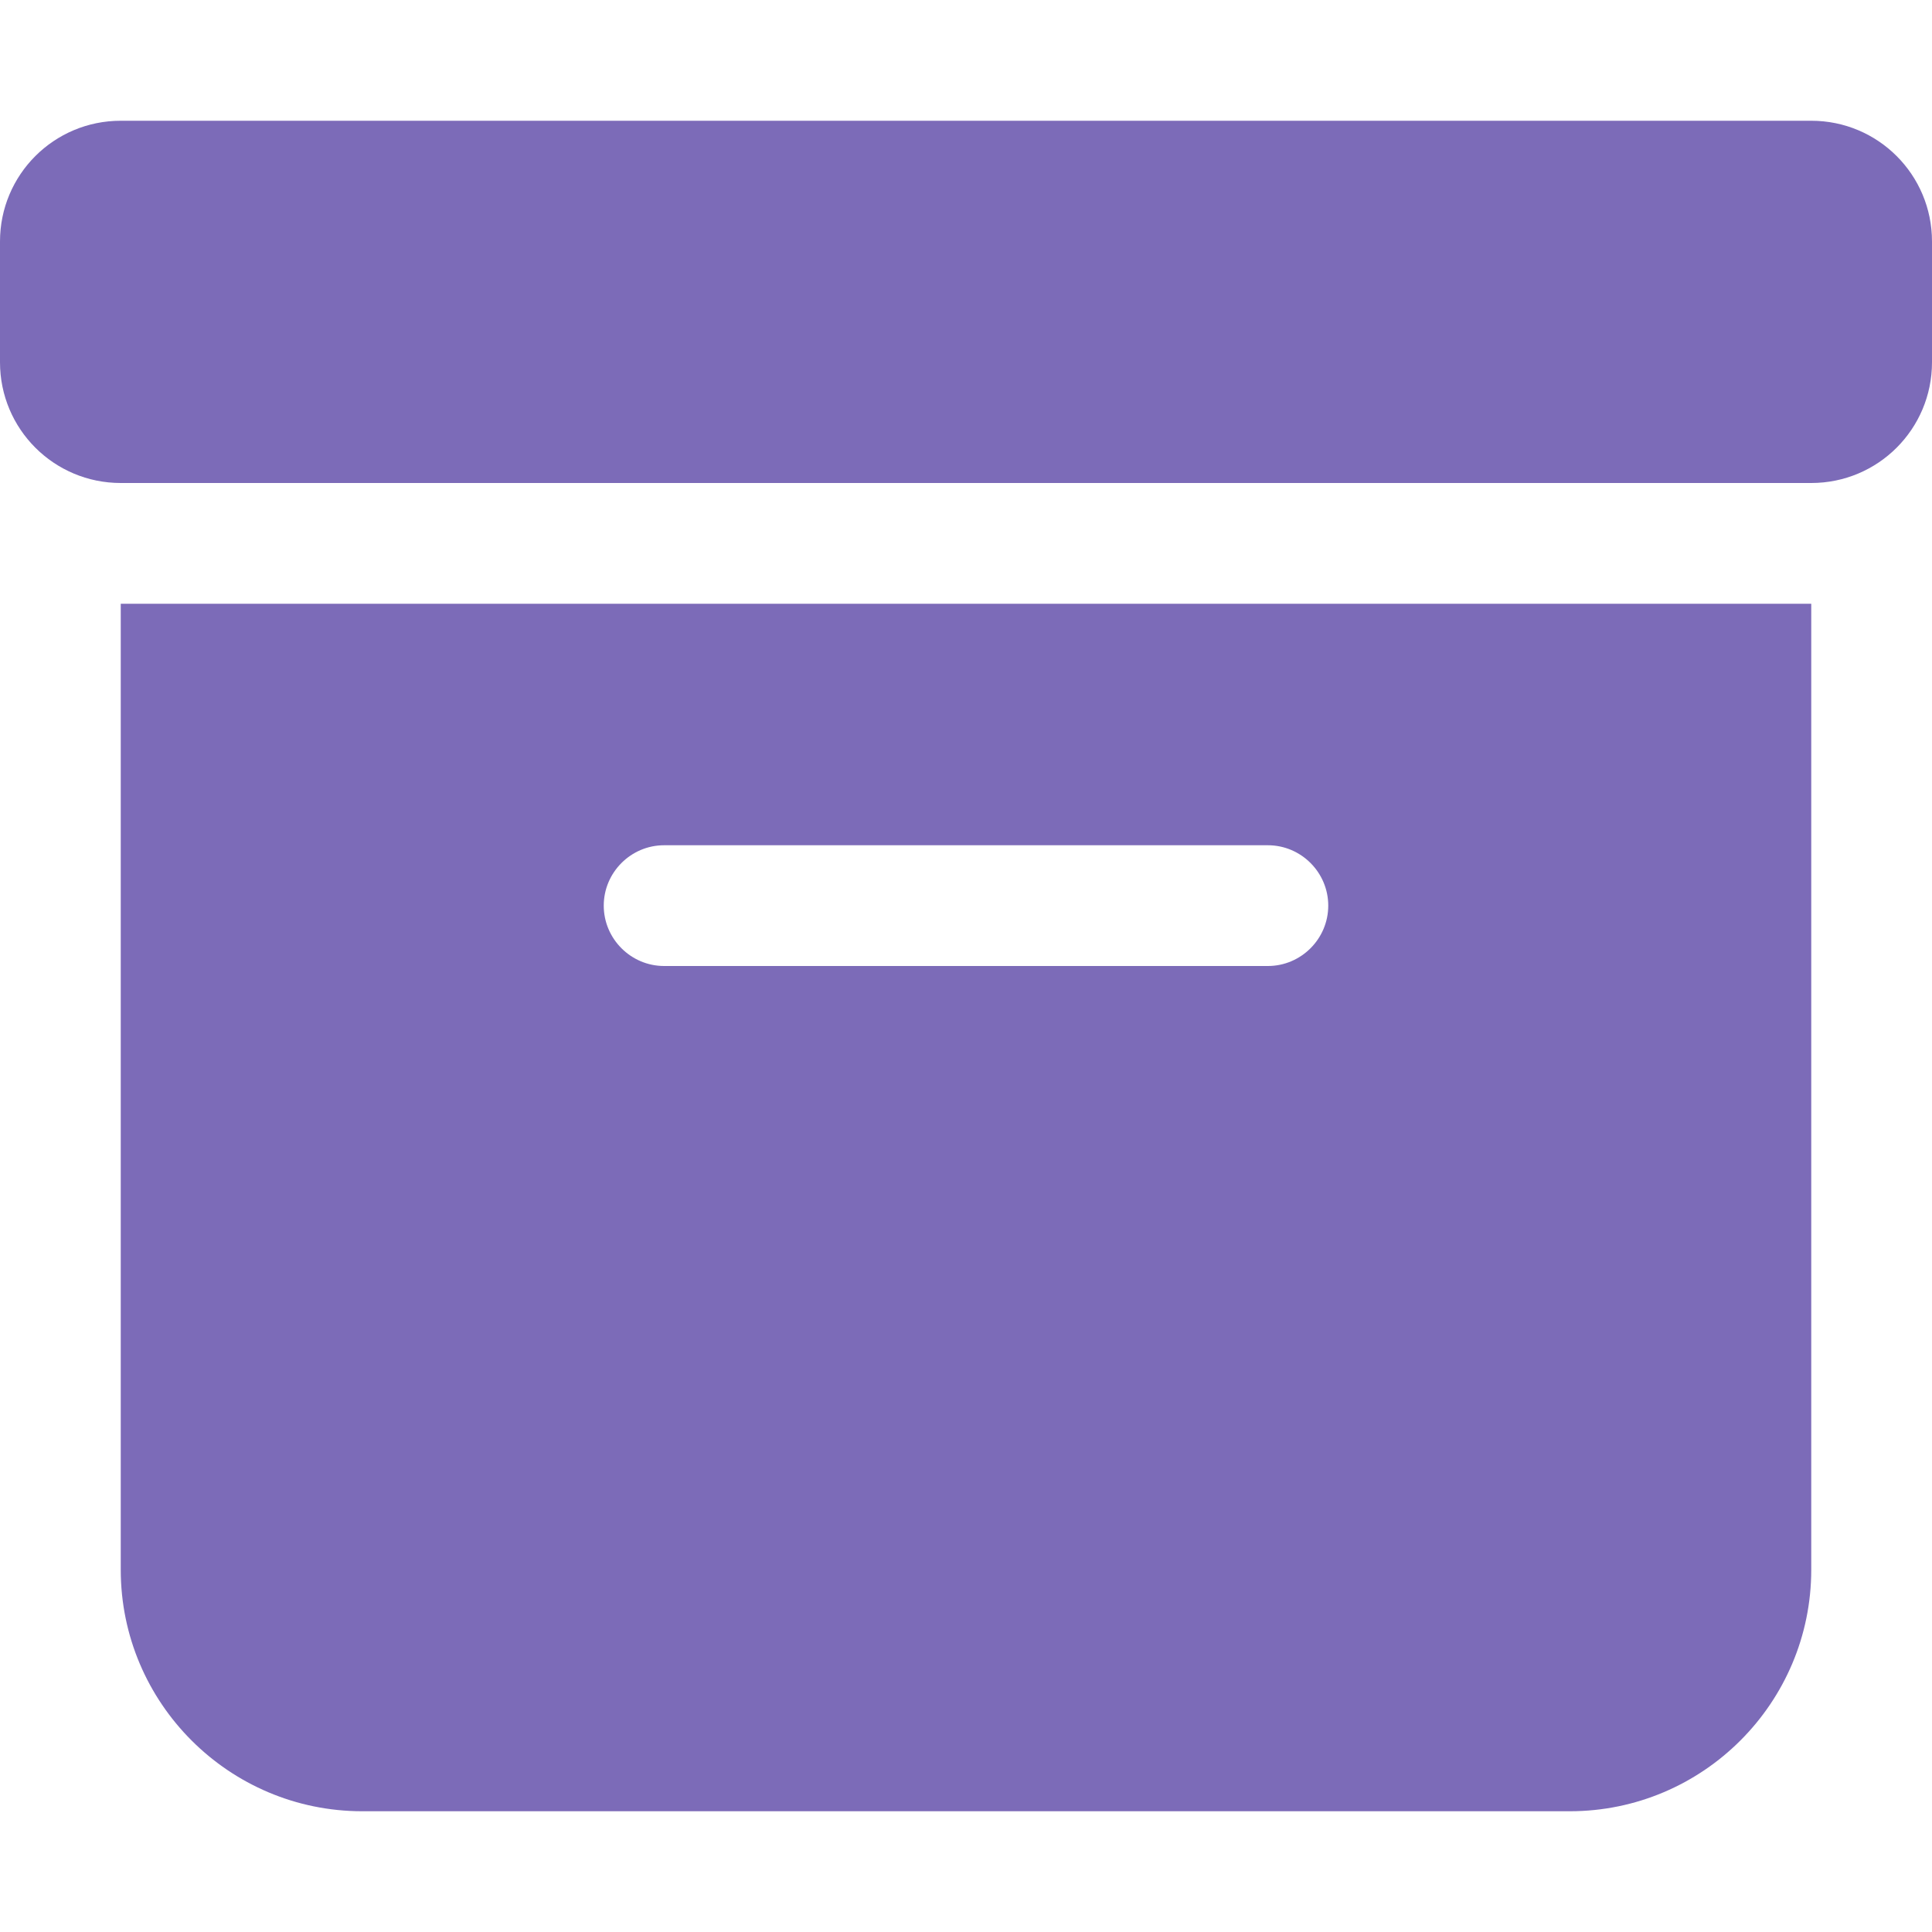
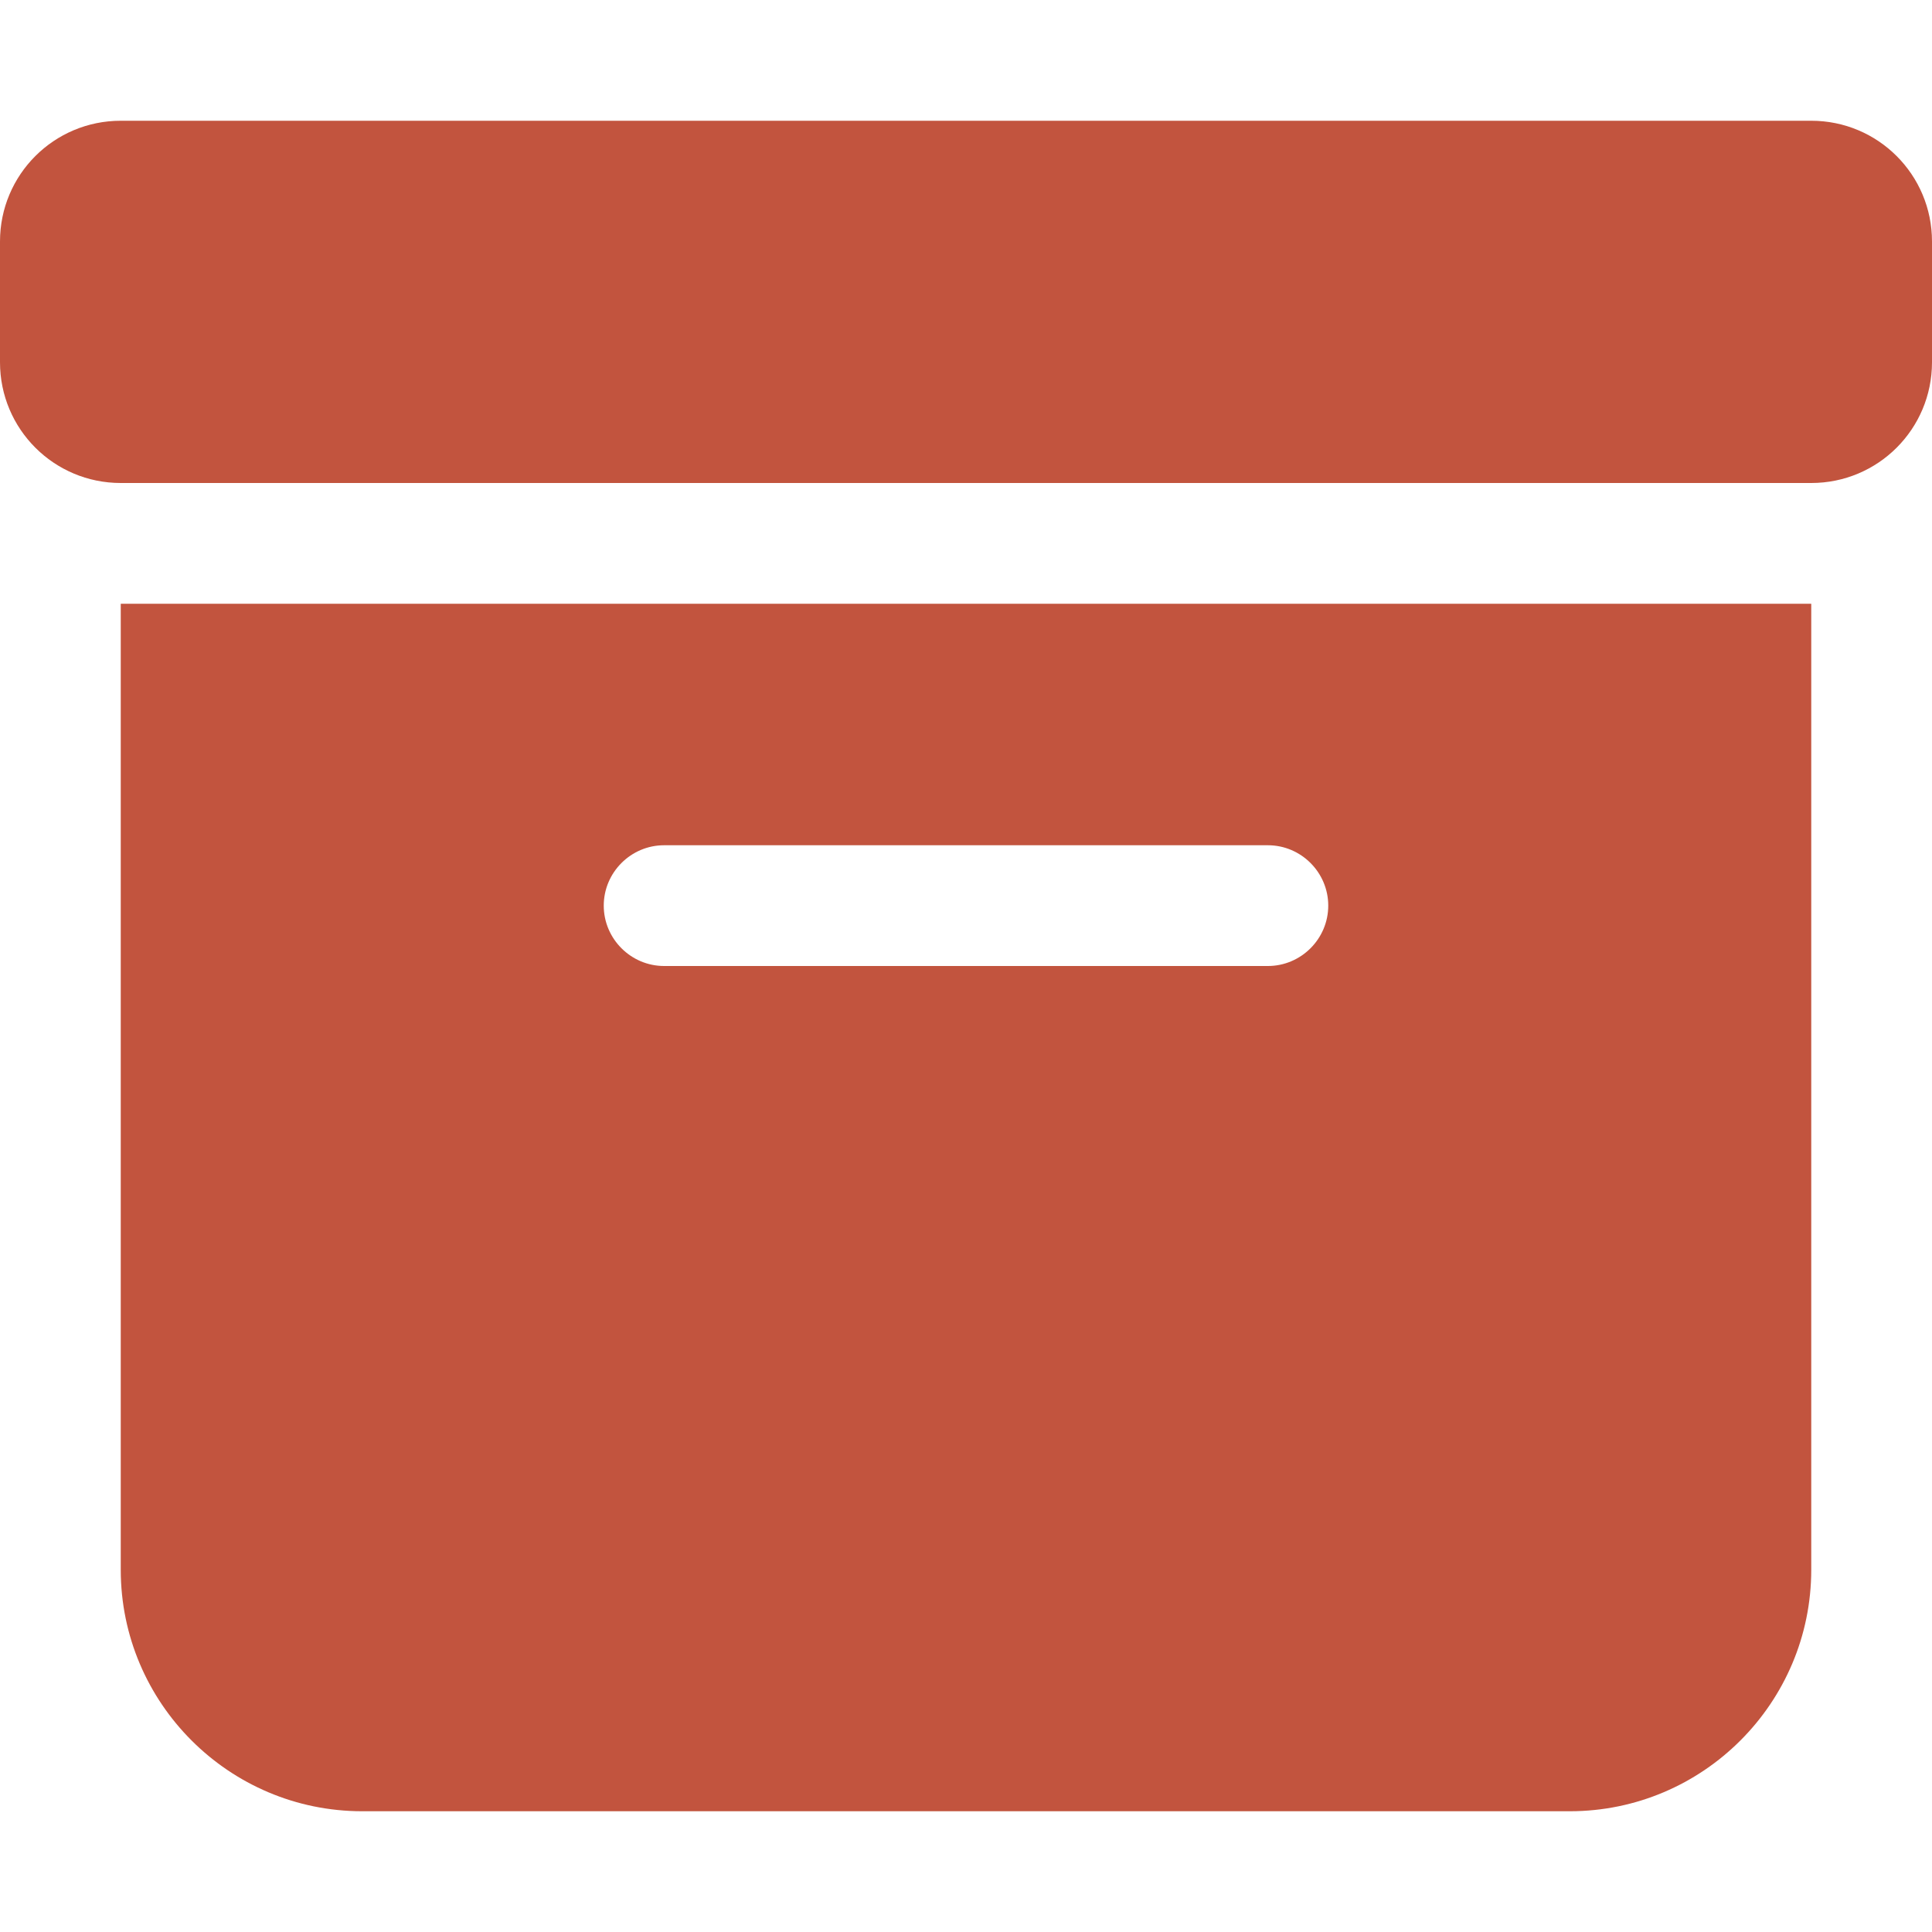
<svg xmlns="http://www.w3.org/2000/svg" width="1em" height="1em" viewBox="0 0 512 512">
-   <path fill="#7c6bb8" d="M32 32h448c17.7 0 32 14.3 32 32v32c0 17.7-14.3 32-32 32H32c-17.7 0-32-14.3-32-32V64c0-17.7 14.3-32 32-32m0 128h448v256c0 35.3-28.7 64-64 64H96c-35.3 0-64-28.7-64-64zm128 80c0 8.8 7.2 16 16 16h160c8.8 0 16-7.2 16-16s-7.2-16-16-16H176c-8.8 0-16 7.2-16 16" />
+   <path fill="#c2543e" d="M32 32h448c17.7 0 32 14.3 32 32v32c0 17.7-14.3 32-32 32H32c-17.7 0-32-14.3-32-32V64c0-17.7 14.3-32 32-32m0 128h448v256c0 35.3-28.7 64-64 64H96c-35.3 0-64-28.7-64-64zm128 80c0 8.8 7.2 16 16 16h160c8.8 0 16-7.2 16-16s-7.2-16-16-16H176c-8.8 0-16 7.2-16 16" />
</svg>
